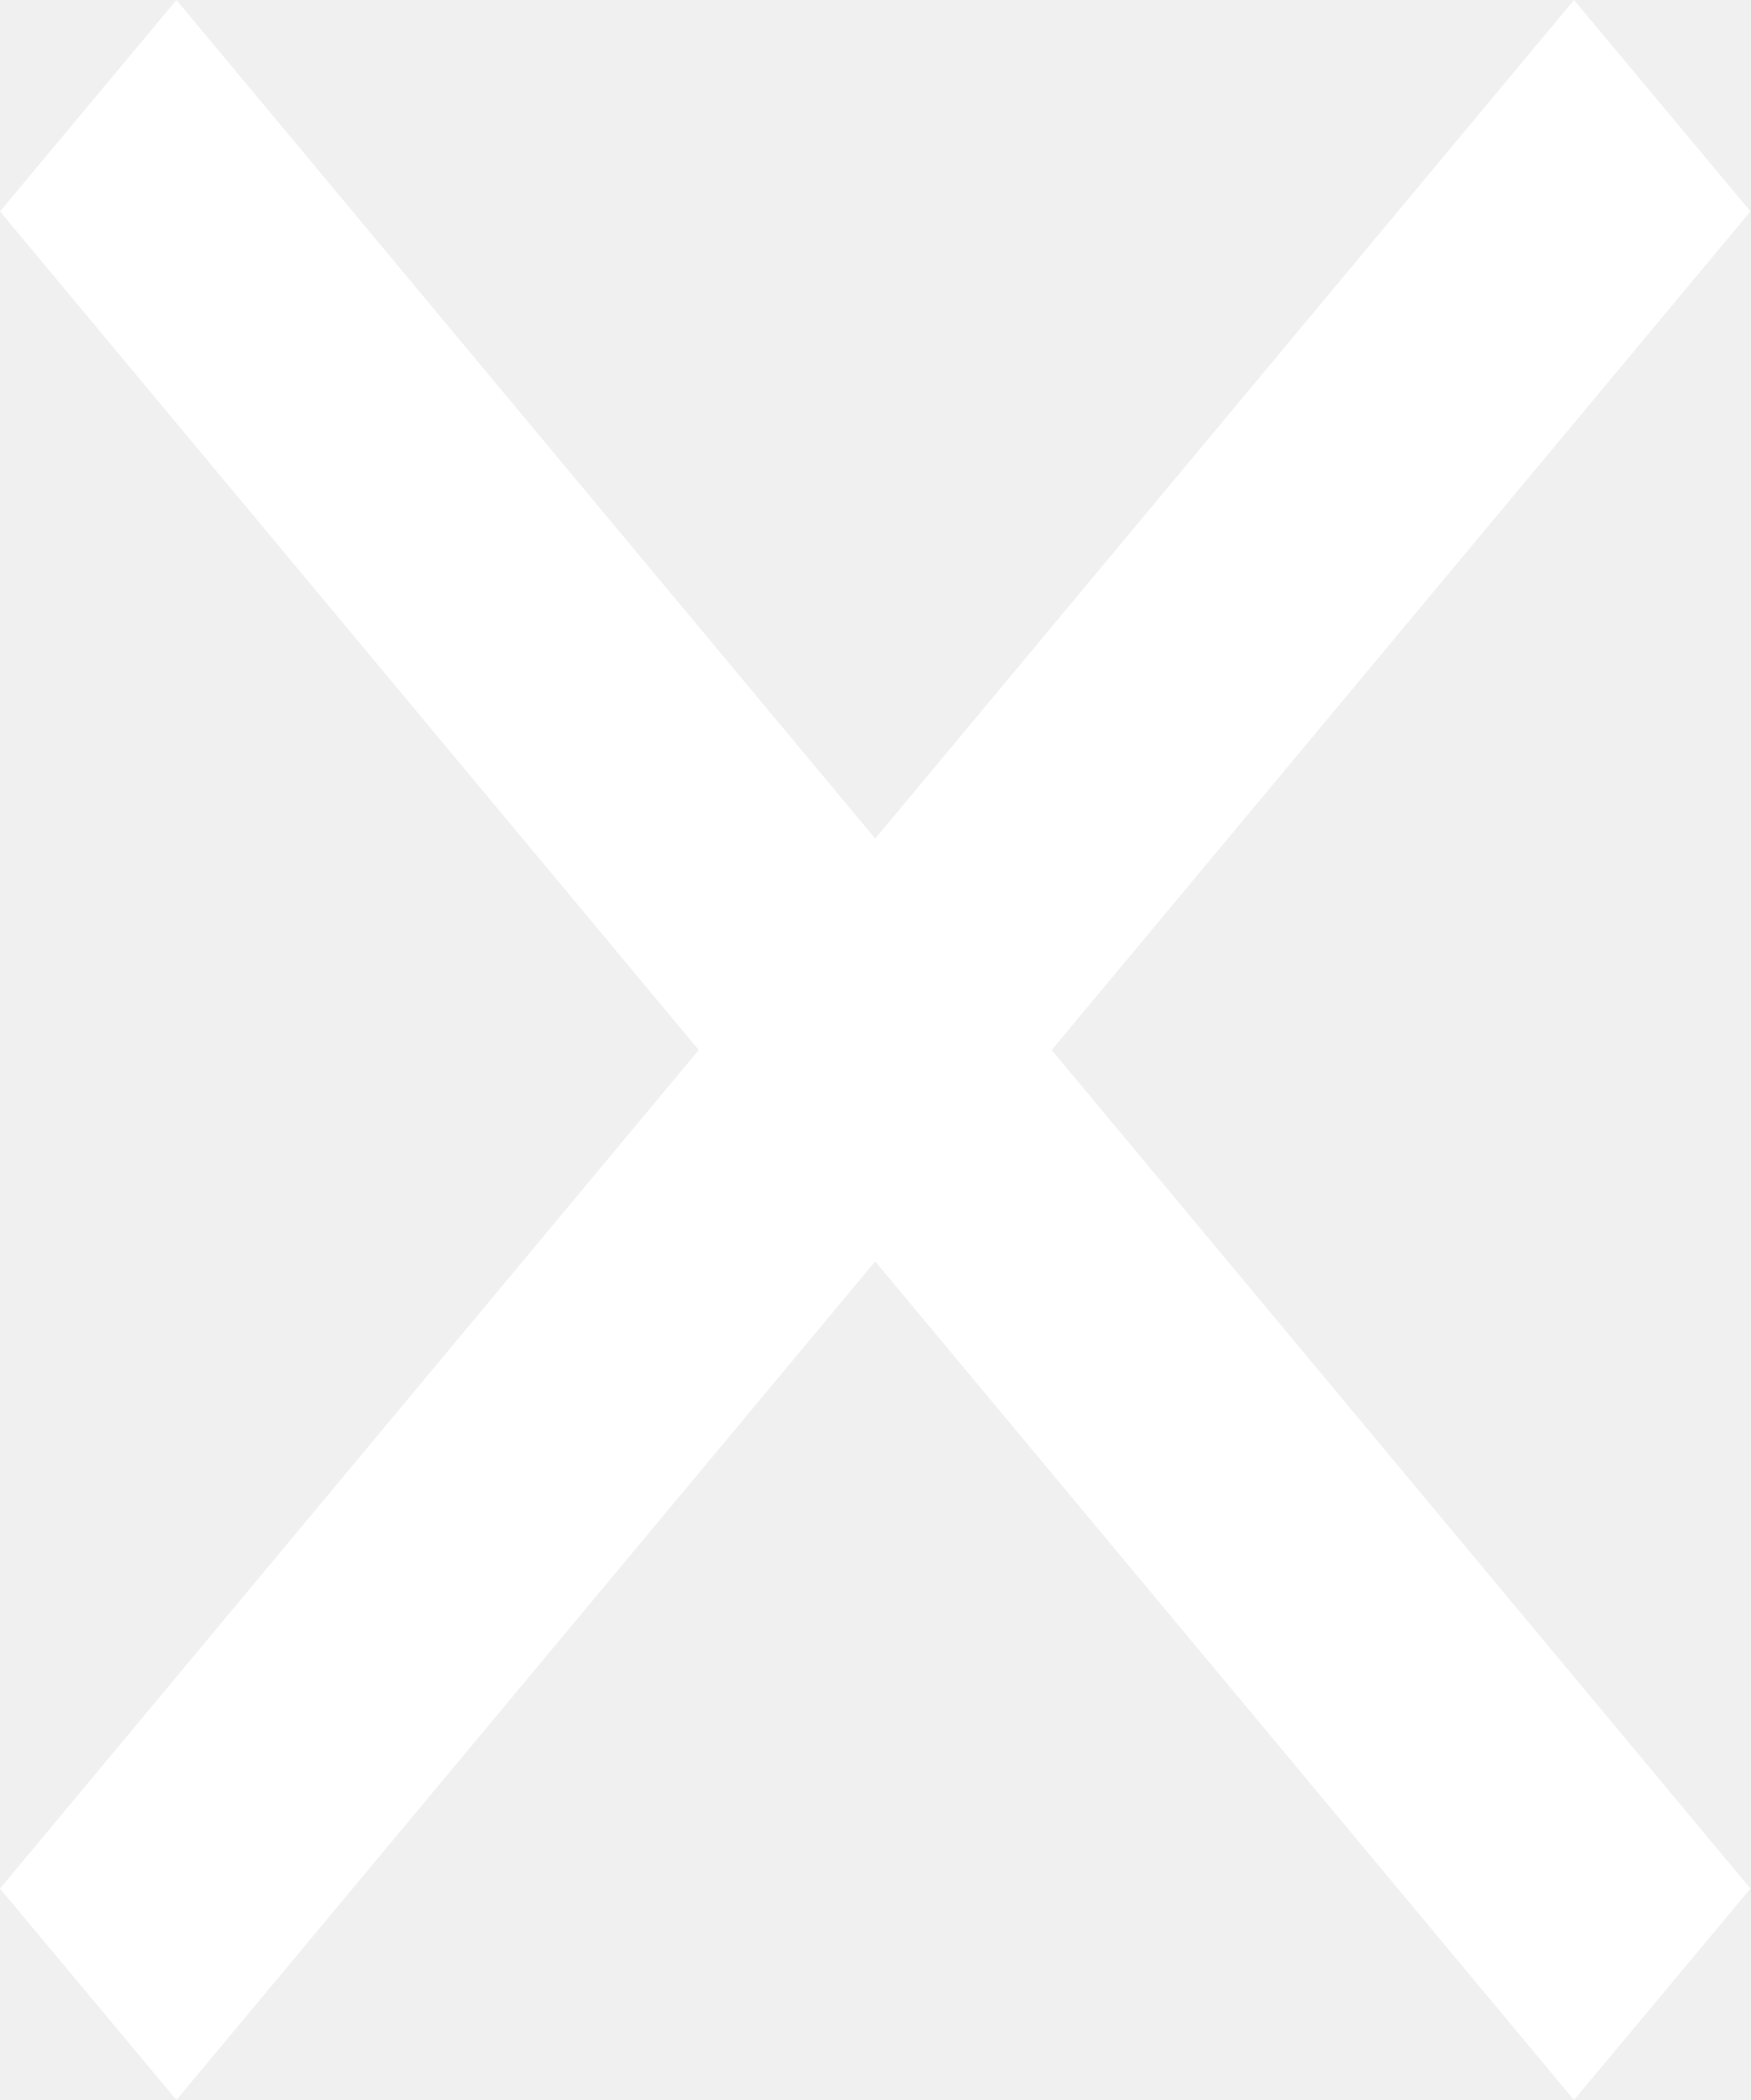
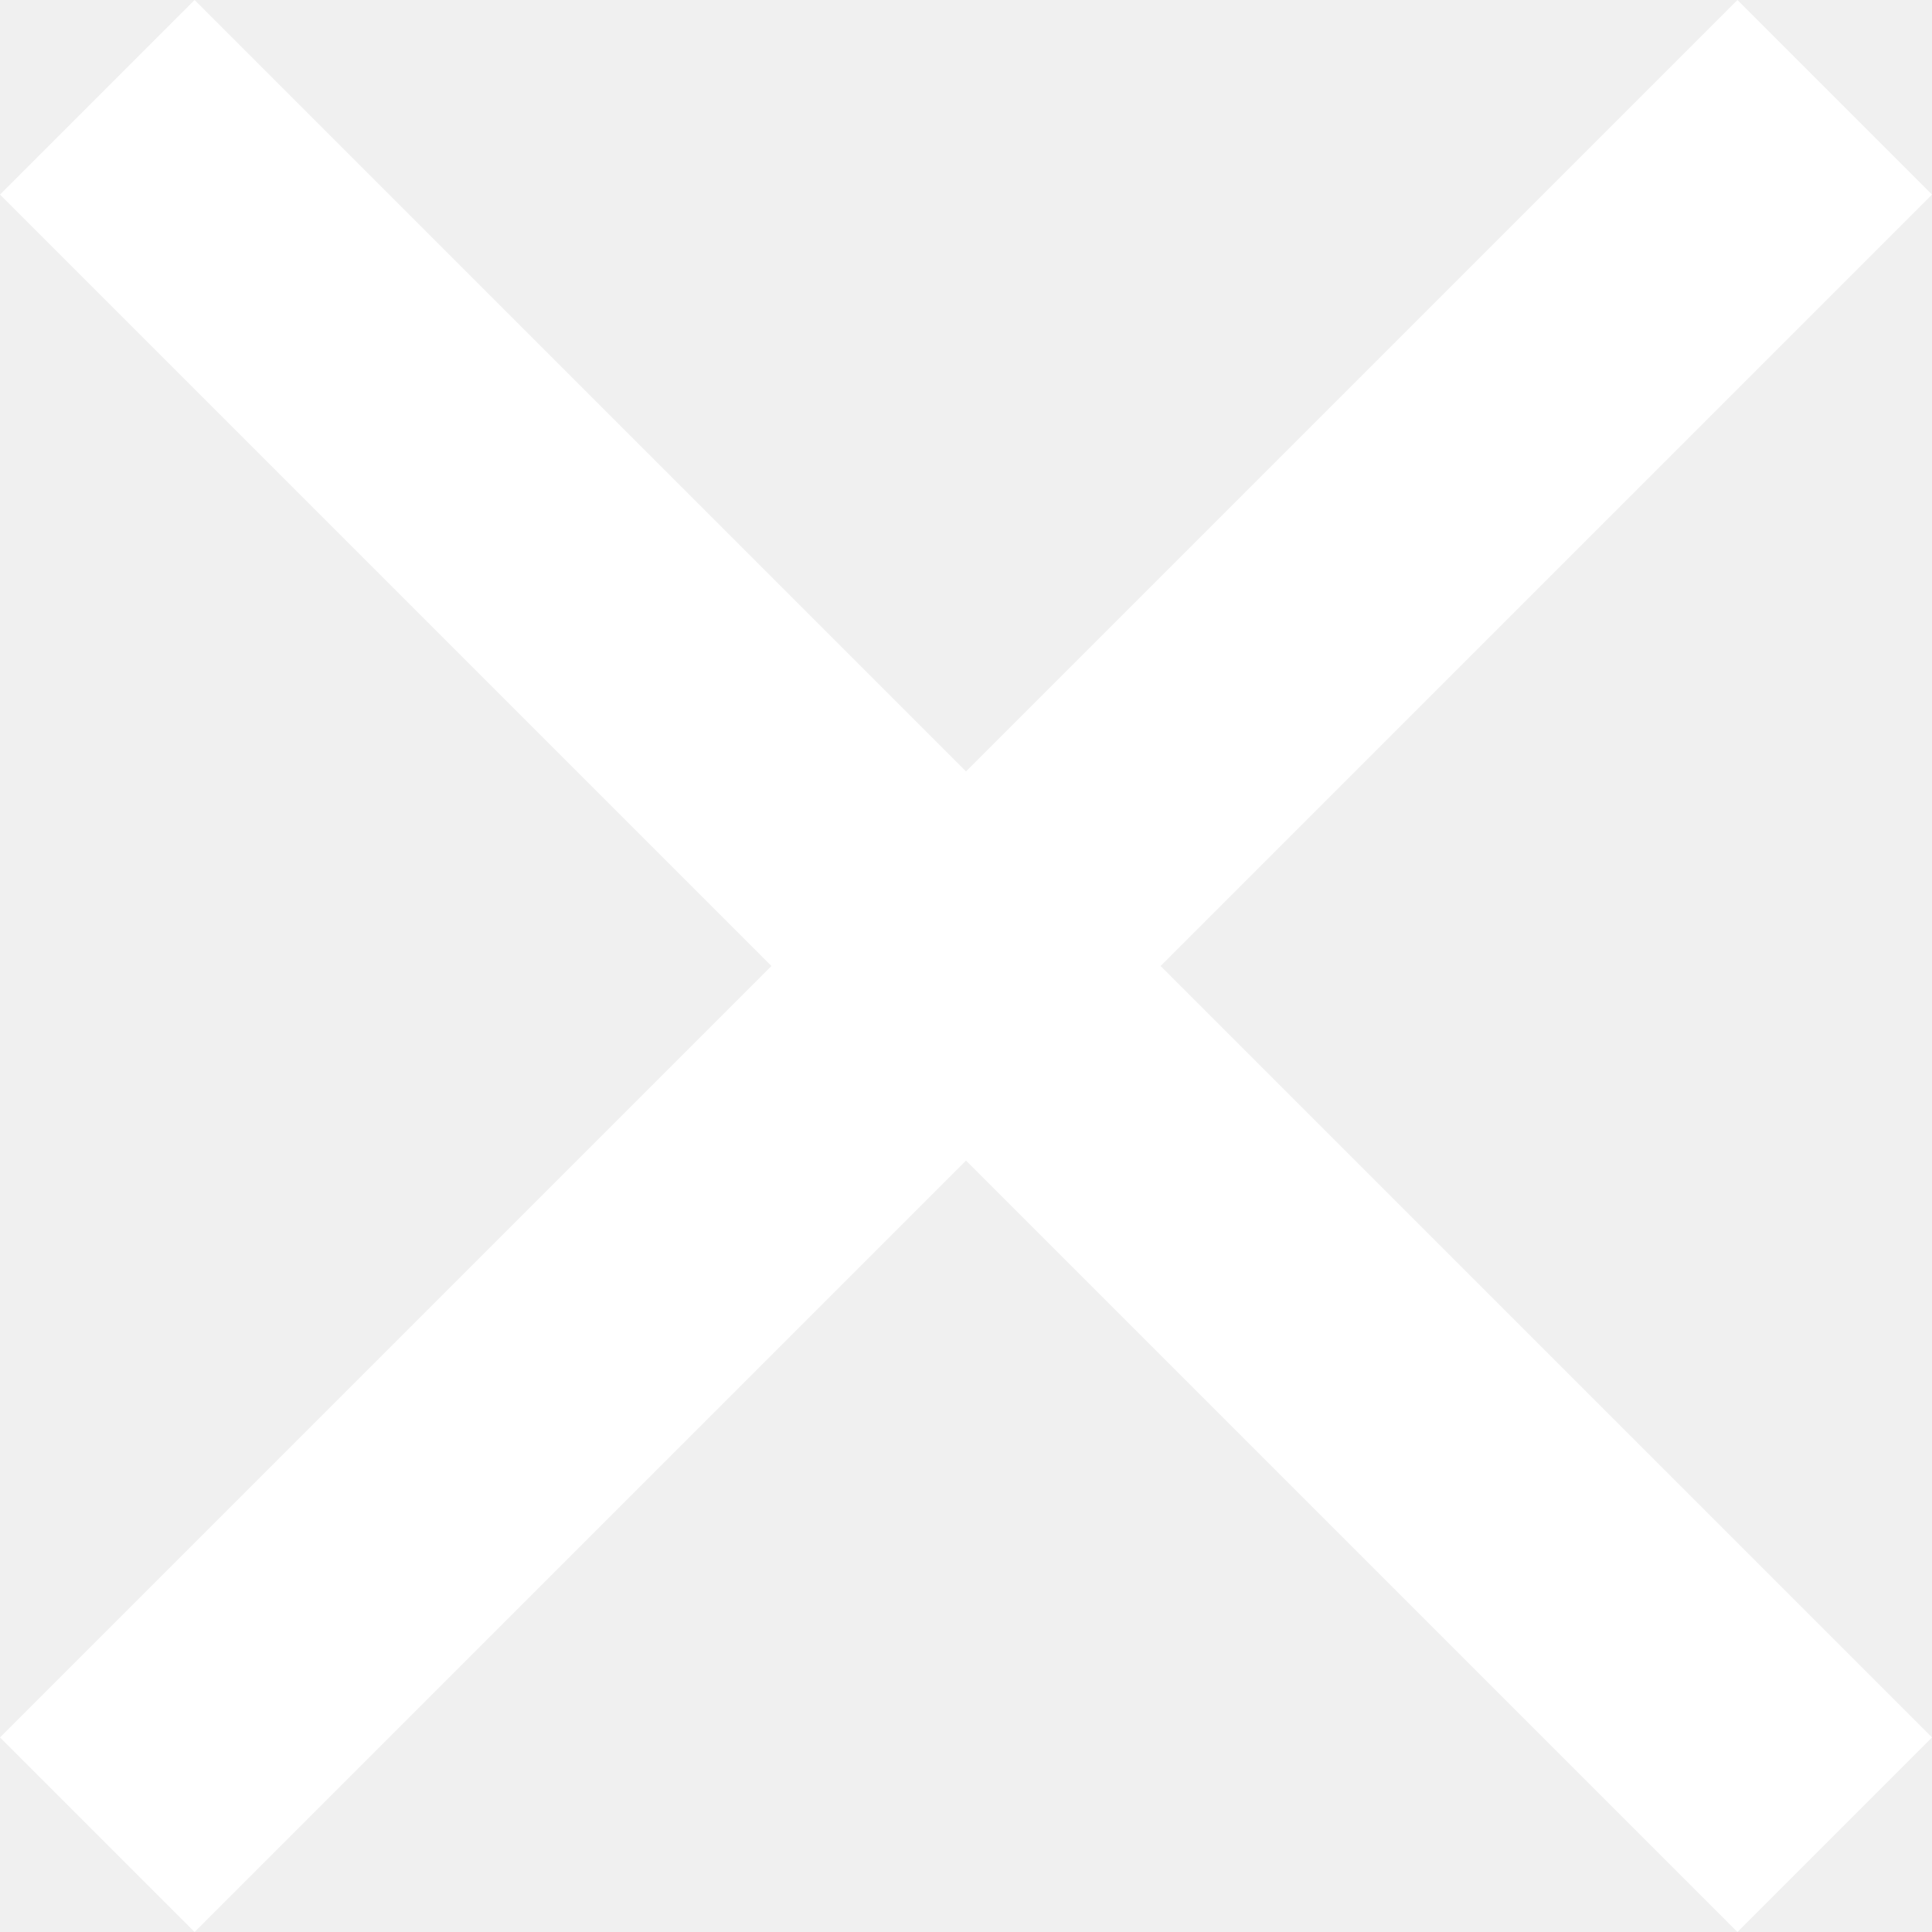
- <svg xmlns="http://www.w3.org/2000/svg" width="5" height="6" viewBox="0 0 5 6" fill="none">
-   <path d="M5 0.604L4.496 0L2.5 2.396L0.504 0L0 0.604L1.996 3L0 5.396L0.504 6L2.5 3.604L4.496 6L5 5.396L3.004 3L5 0.604Z" fill="white" />
+ <svg xmlns="http://www.w3.org/2000/svg" width="7" height="7" viewBox="0 0 7 7" fill="none">
+   <path d="M7 0.705L6.295 0L3.5 2.795L0.705 0L0 0.705L2.795 3.5L0 6.295L0.705 7L3.5 4.205L6.295 7L7 6.295L4.205 3.5L7 0.705Z" fill="white" />
</svg>
